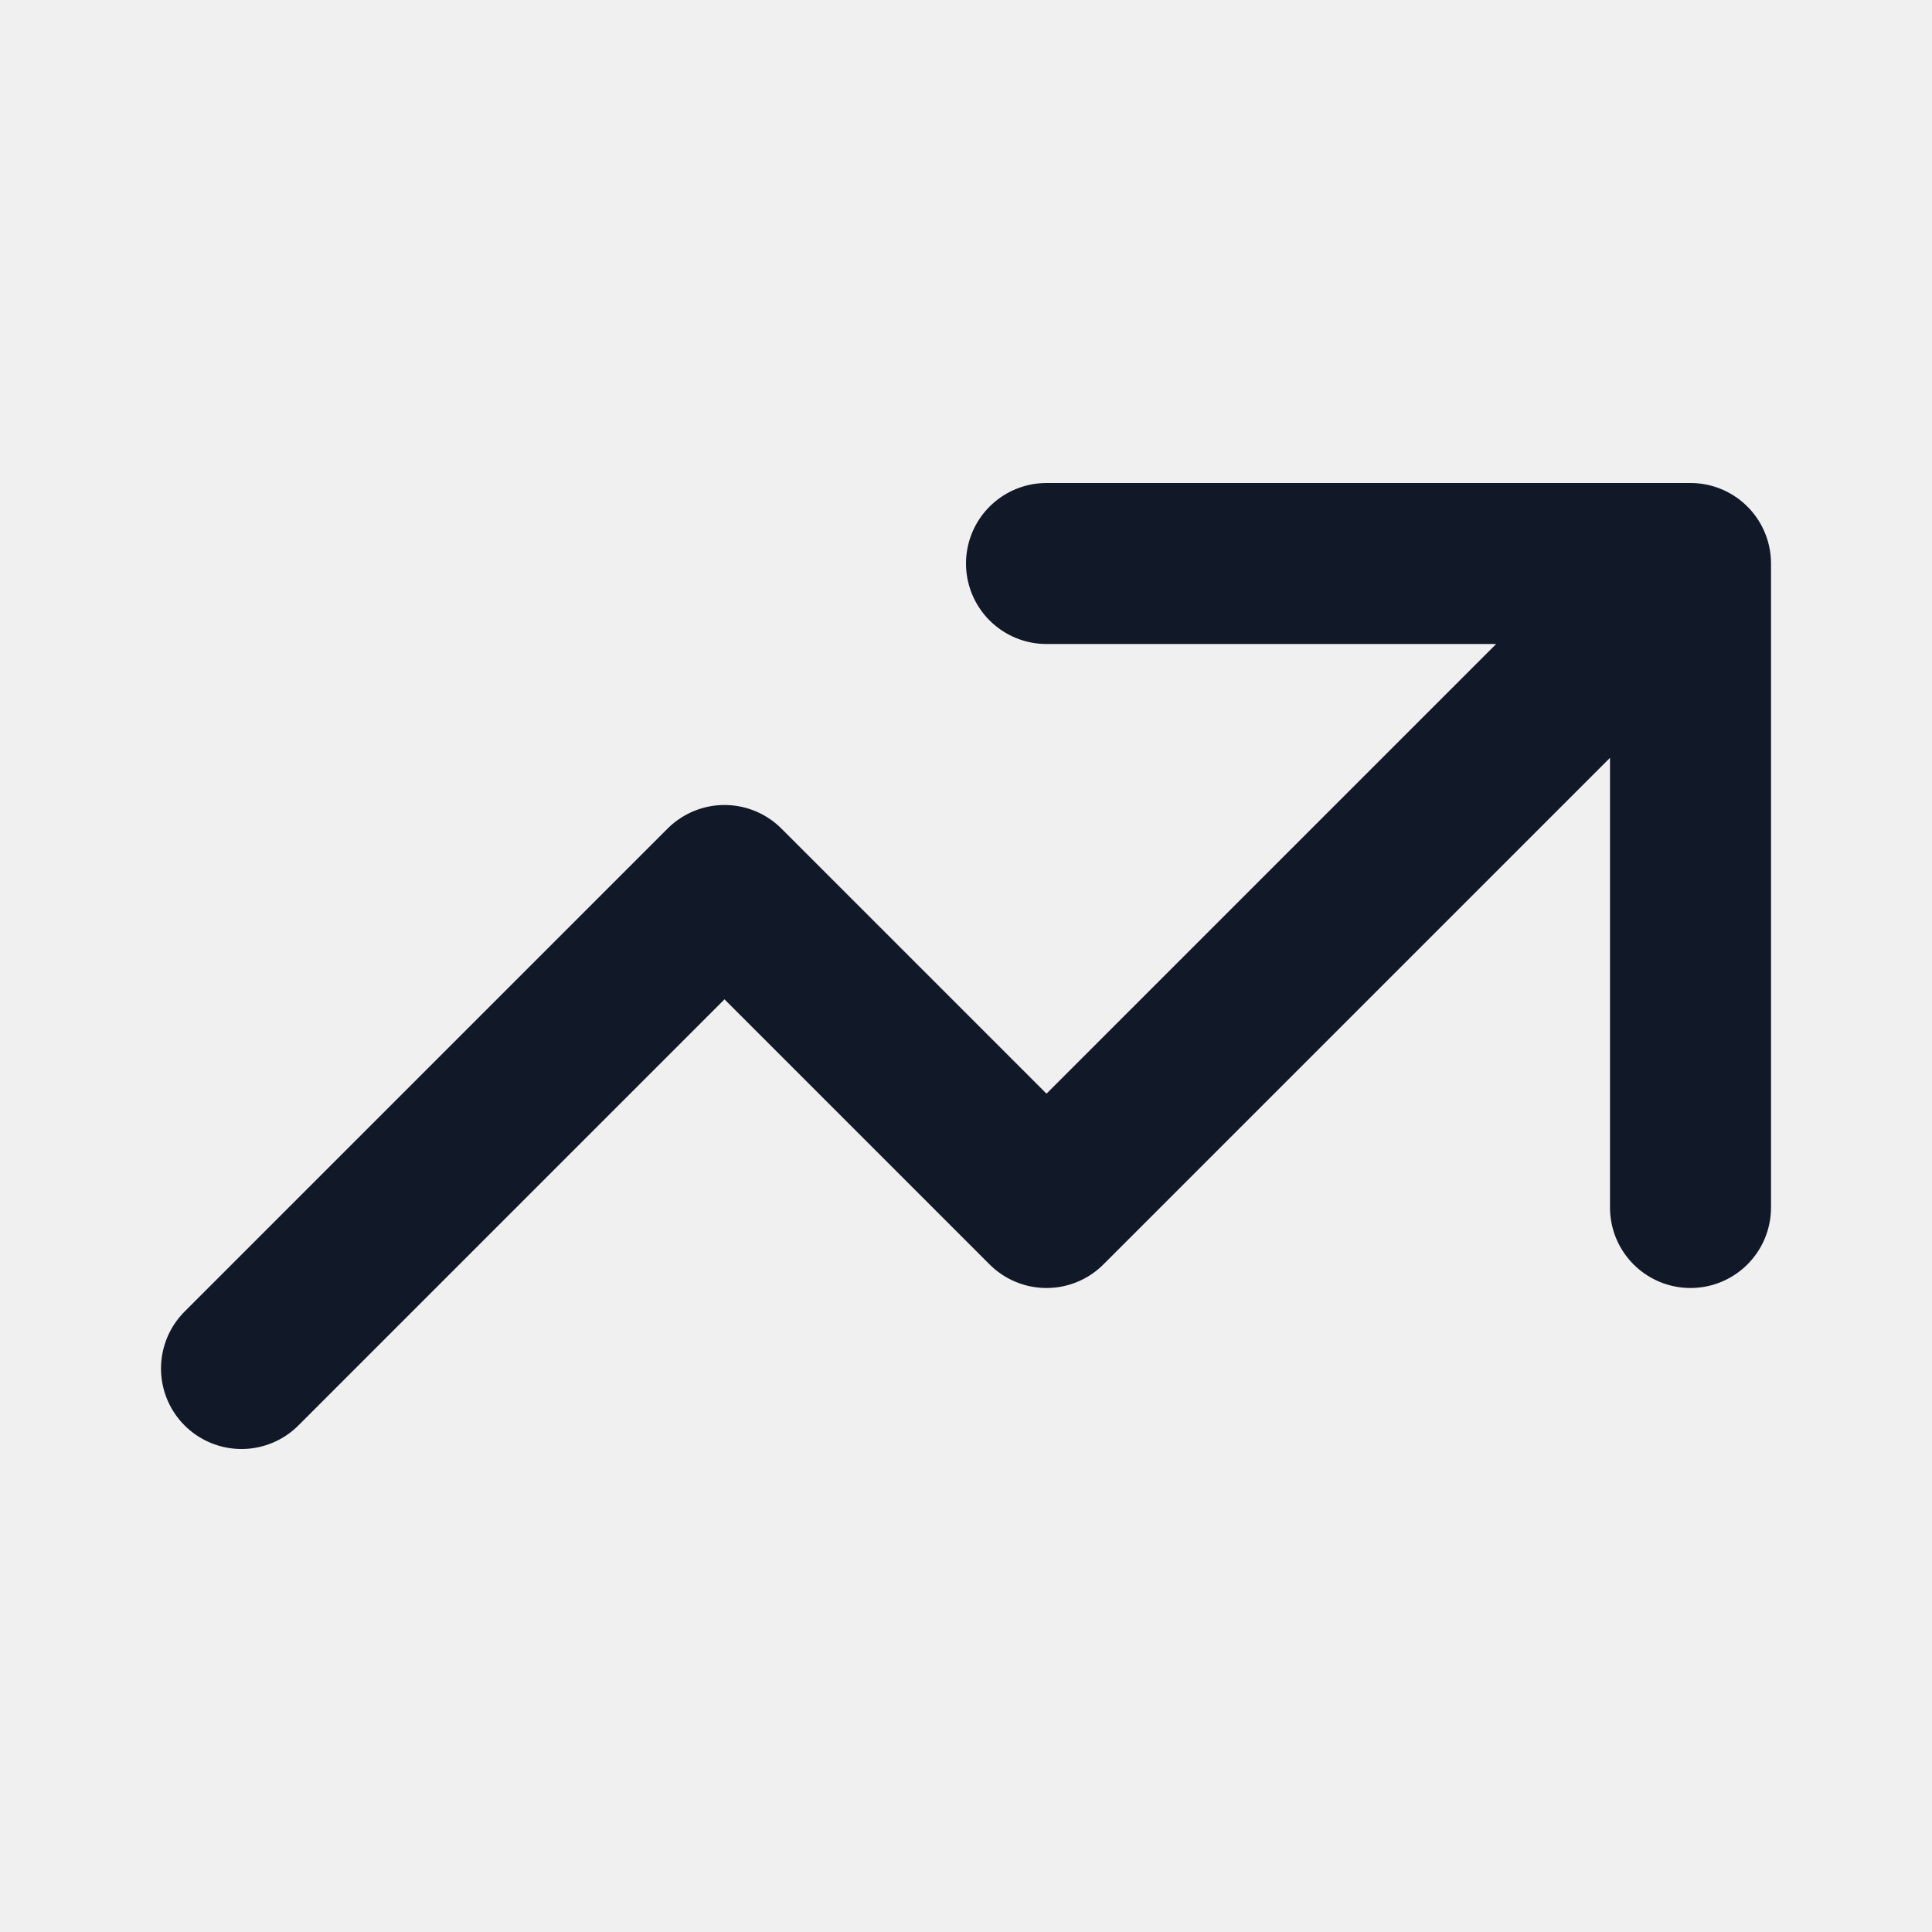
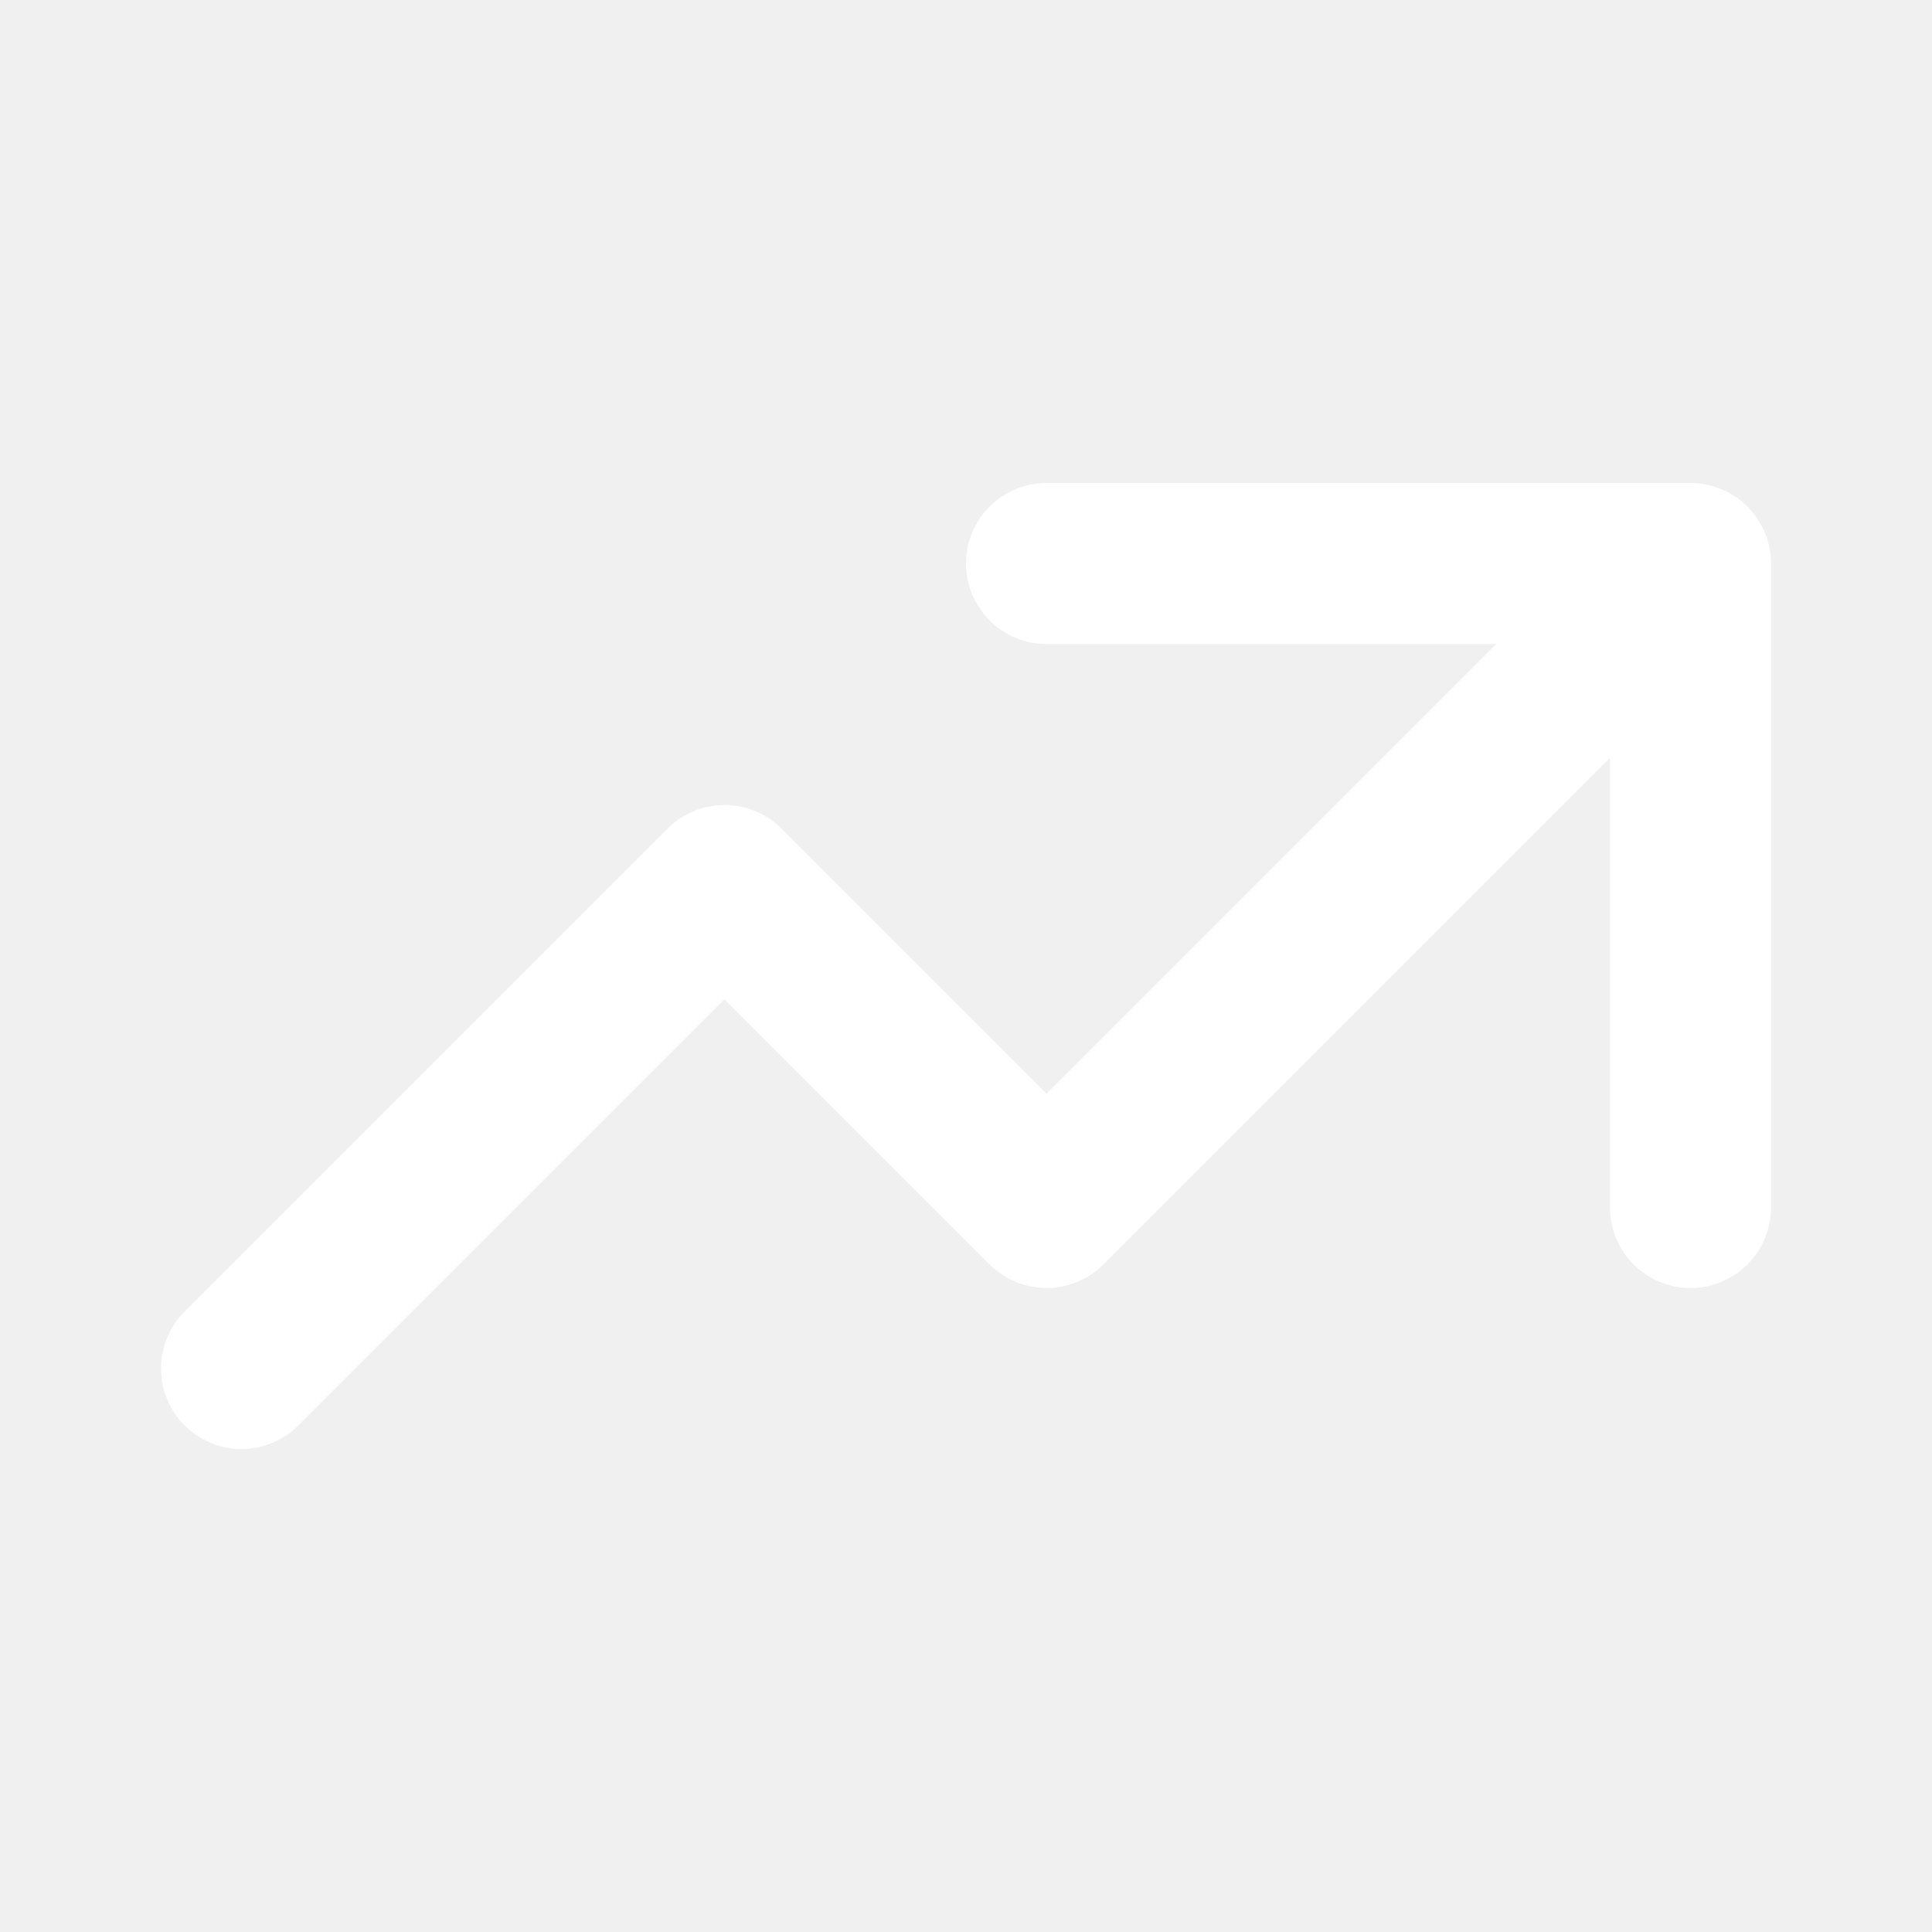
<svg xmlns="http://www.w3.org/2000/svg" width="24" height="24" viewBox="0 0 24 24" fill="none">
-   <path d="M13 7H21M21 7V15M21 7L13 15L9 11L3 17" stroke="#111827" stroke-width="2" stroke-linecap="round" stroke-linejoin="round" />
+   <path d="M13 7H21M21 7V15M21 7L13 15L9 11L3 17" stroke="white" stroke-width="2" stroke-linecap="round" stroke-linejoin="round" />
</svg>
